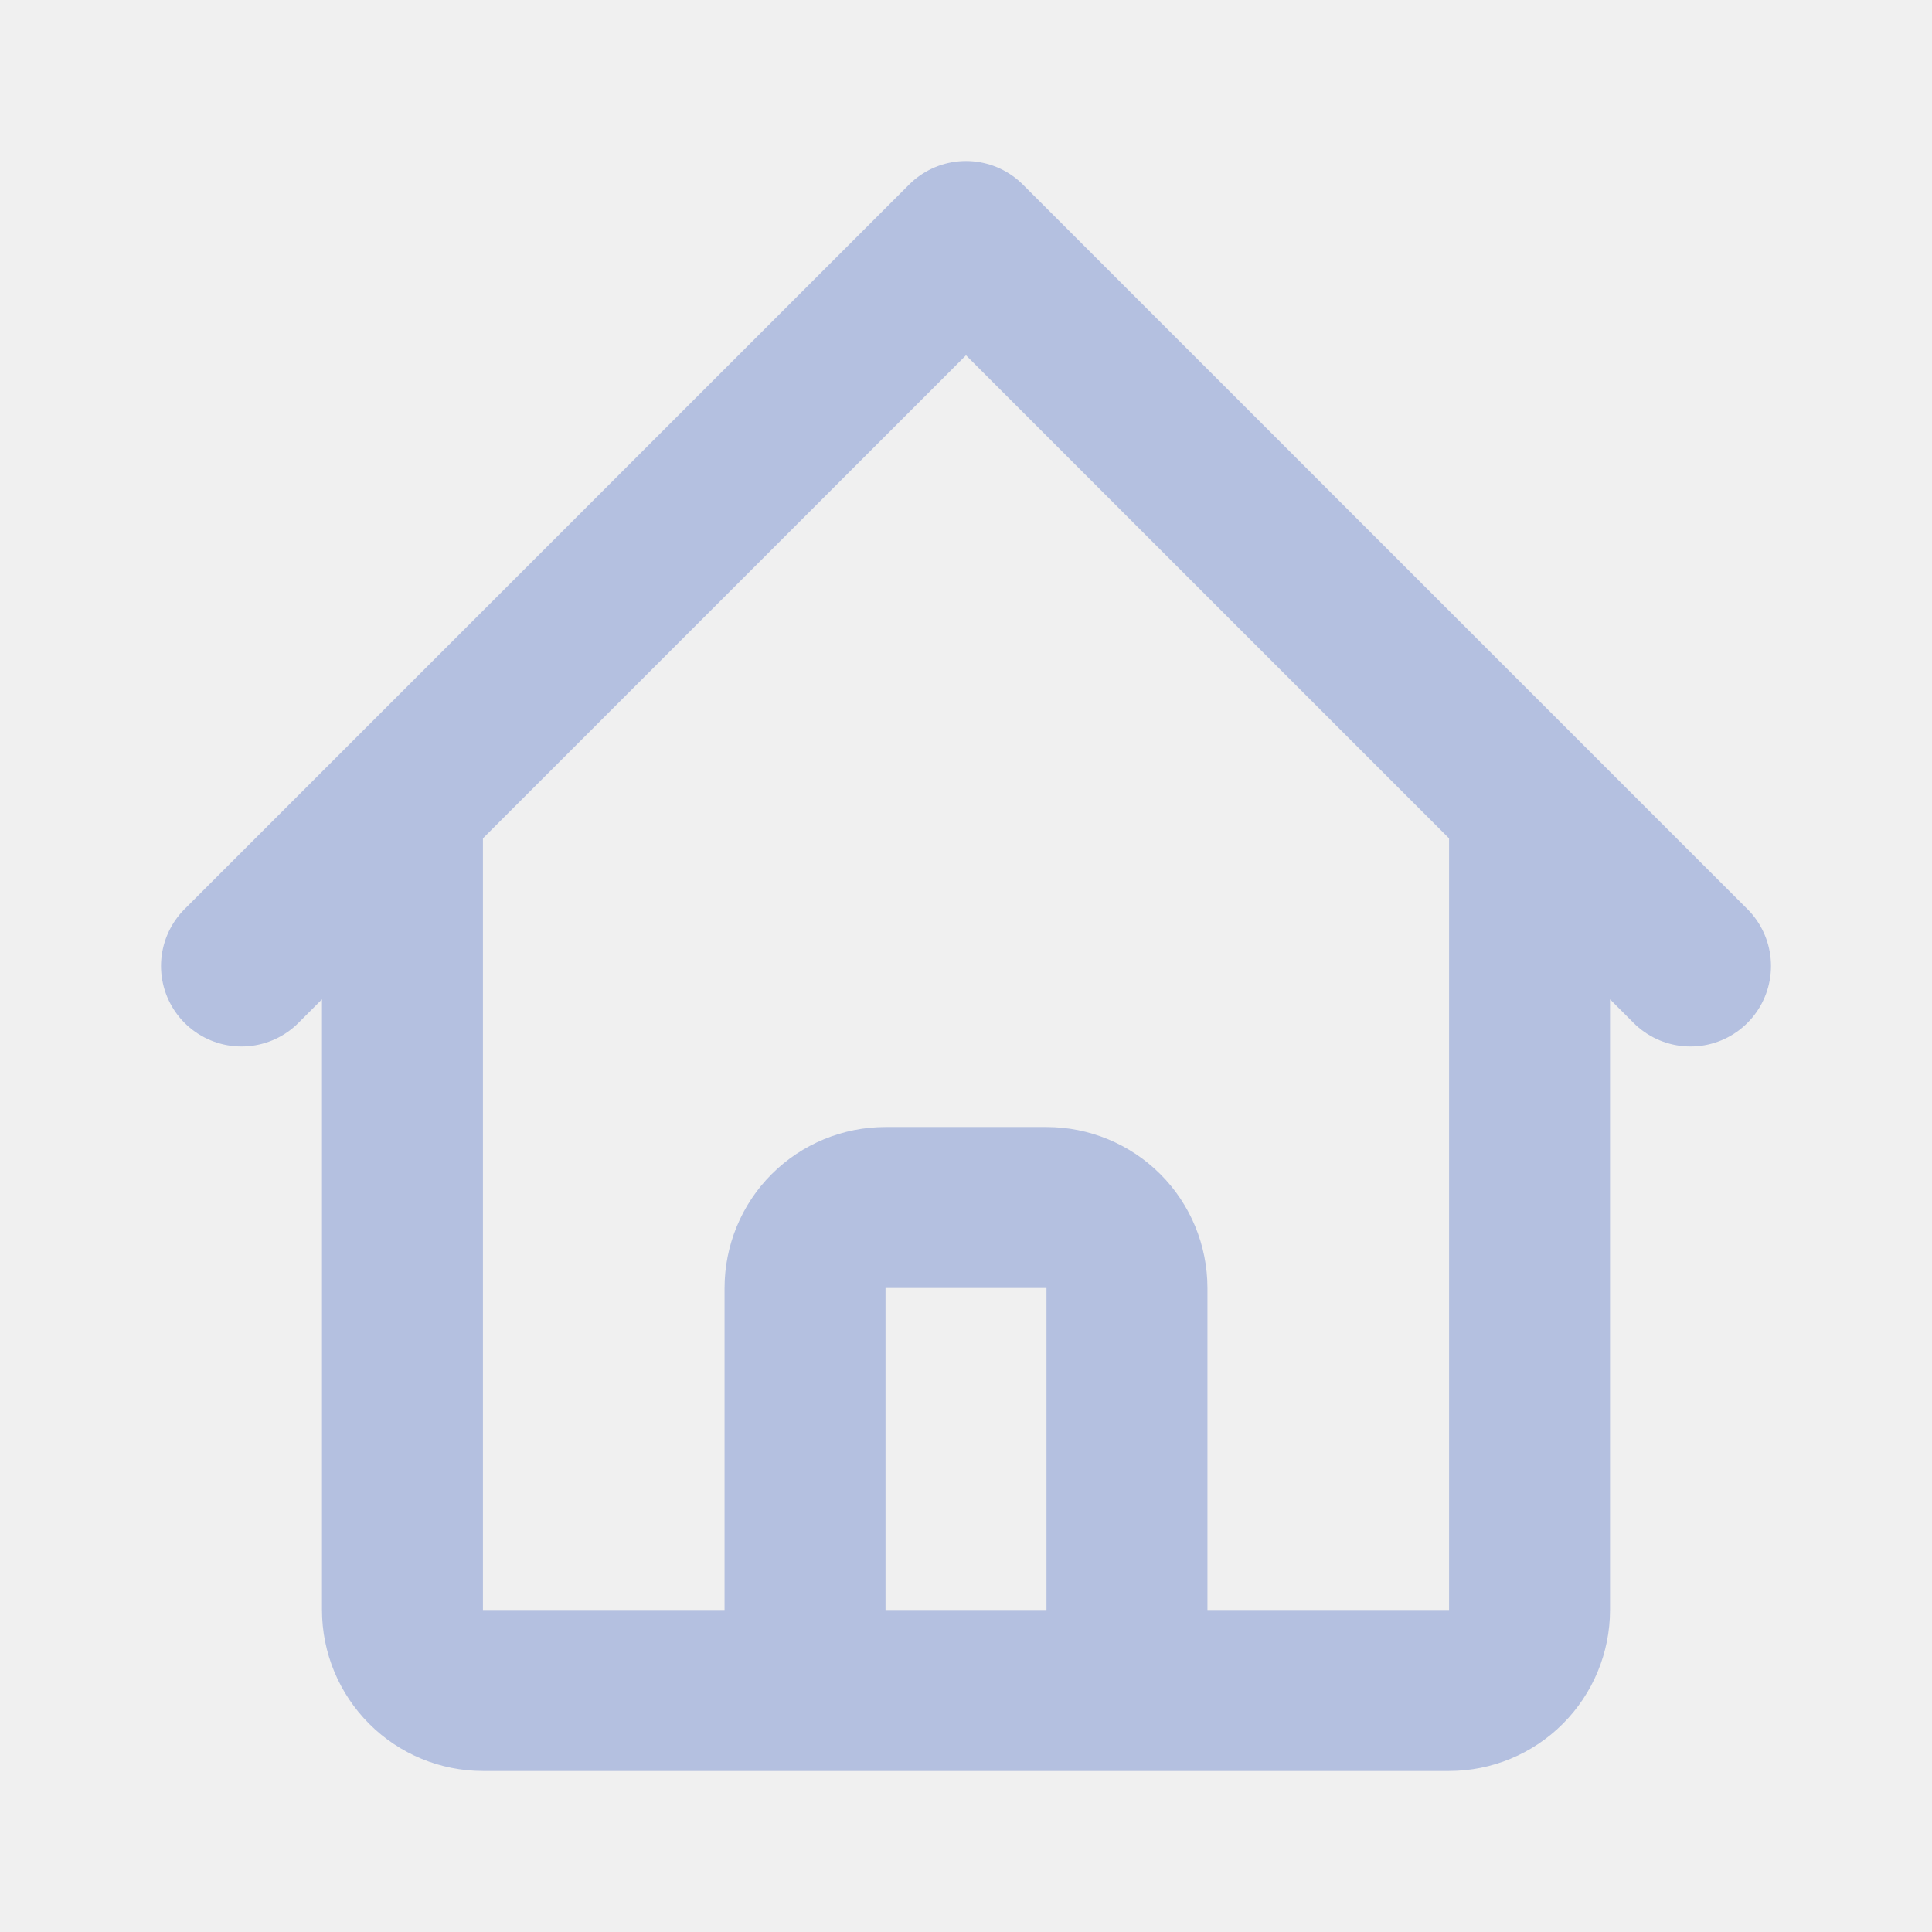
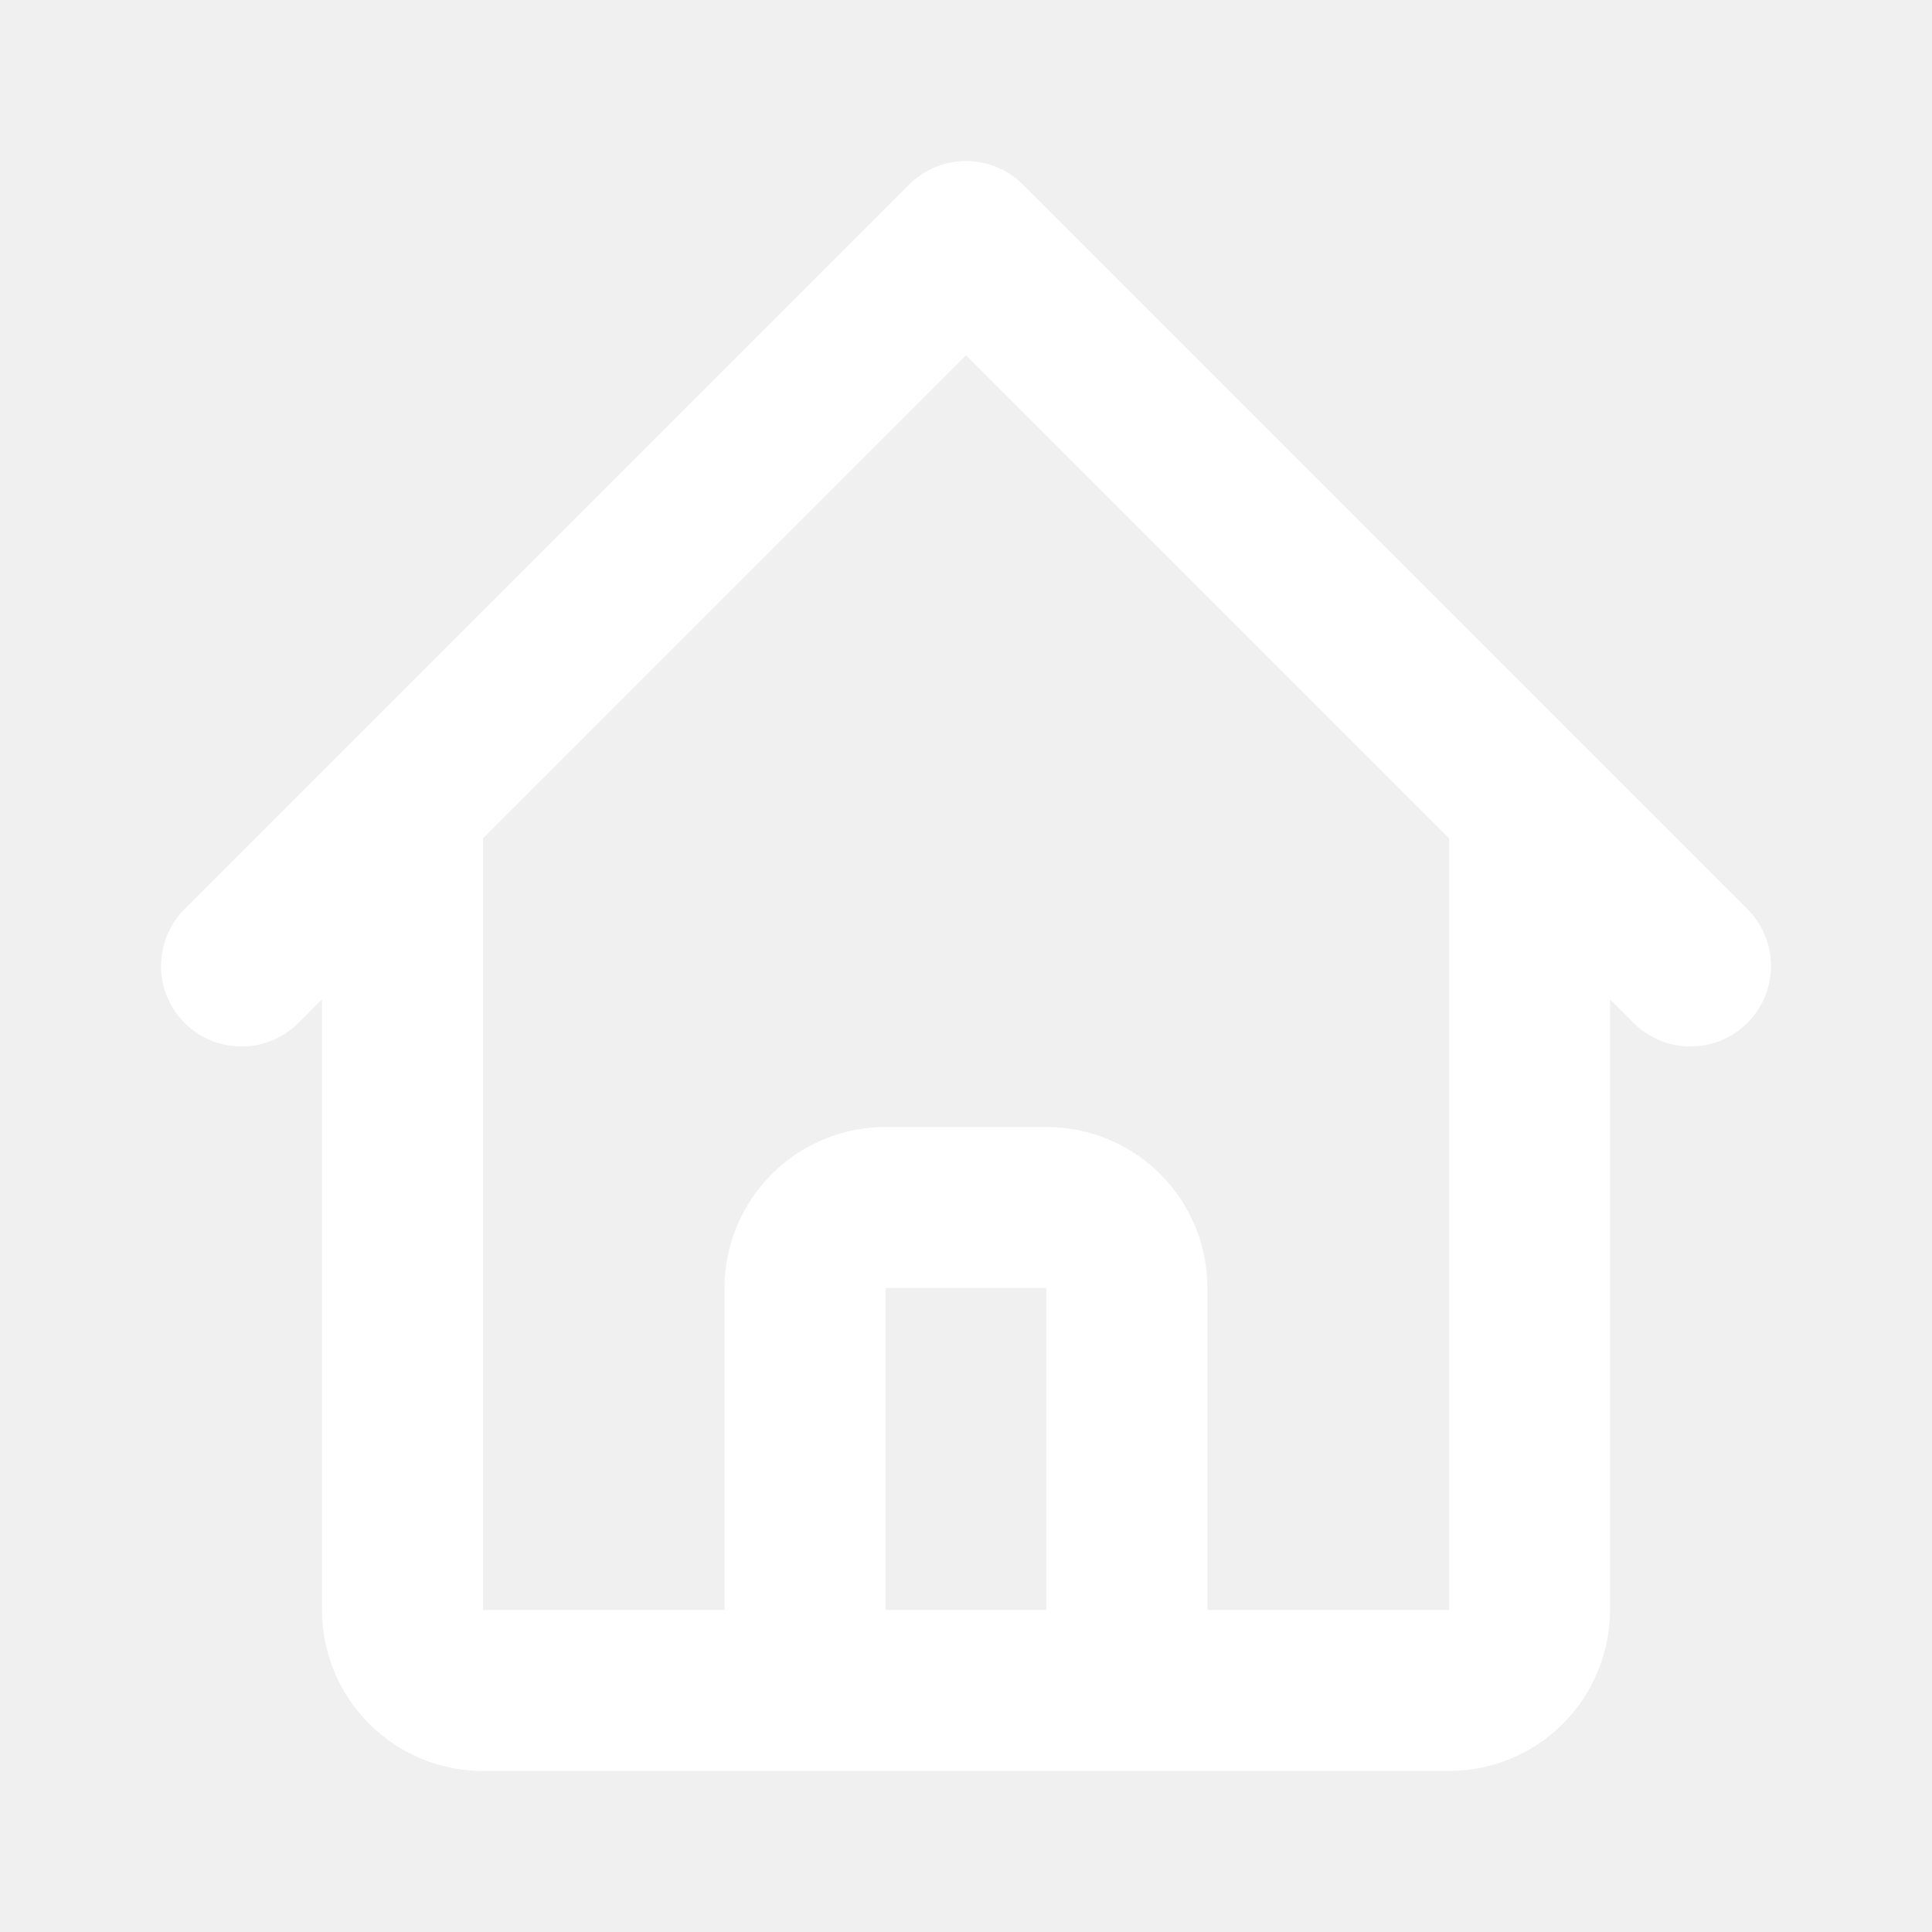
<svg xmlns="http://www.w3.org/2000/svg" width="16" height="16" viewBox="0 0 16 16" fill="none">
-   <path d="M2 8L3.333 6.667M3.333 6.667L8 2L12.667 6.667M3.333 6.667V13.333C3.333 13.51 3.404 13.68 3.529 13.805C3.654 13.93 3.823 14 4 14H6M12.667 6.667L14 8M12.667 6.667V13.333C12.667 13.51 12.596 13.68 12.471 13.805C12.346 13.93 12.177 14 12 14H10M6 14C6.177 14 6.346 13.93 6.471 13.805C6.596 13.68 6.667 13.51 6.667 13.333V10.667C6.667 10.49 6.737 10.32 6.862 10.195C6.987 10.07 7.157 10 7.333 10H8.667C8.843 10 9.013 10.07 9.138 10.195C9.263 10.32 9.333 10.49 9.333 10.667V13.333C9.333 13.51 9.404 13.68 9.529 13.805C9.654 13.93 9.823 14 10 14M6 14H10" stroke="#B4C0E0" stroke-width="1.333" stroke-linecap="round" stroke-linejoin="round" />
+   <path d="M2 8L3.333 6.667M3.333 6.667L8 2L12.667 6.667M3.333 6.667V13.333C3.333 13.51 3.404 13.68 3.529 13.805C3.654 13.93 3.823 14 4 14H6M12.667 6.667L14 8M12.667 6.667V13.333C12.667 13.51 12.596 13.68 12.471 13.805C12.346 13.93 12.177 14 12 14H10M6 14C6.177 14 6.346 13.93 6.471 13.805C6.596 13.68 6.667 13.51 6.667 13.333V10.667C6.667 10.49 6.737 10.32 6.862 10.195C6.987 10.07 7.157 10 7.333 10H8.667C8.843 10 9.013 10.07 9.138 10.195C9.263 10.32 9.333 10.49 9.333 10.667V13.333C9.333 13.51 9.404 13.68 9.529 13.805C9.654 13.93 9.823 14 10 14M6 14H10" stroke="#FFFFFF" stroke-width="1.333" stroke-linecap="round" stroke-linejoin="round" />
</svg>
